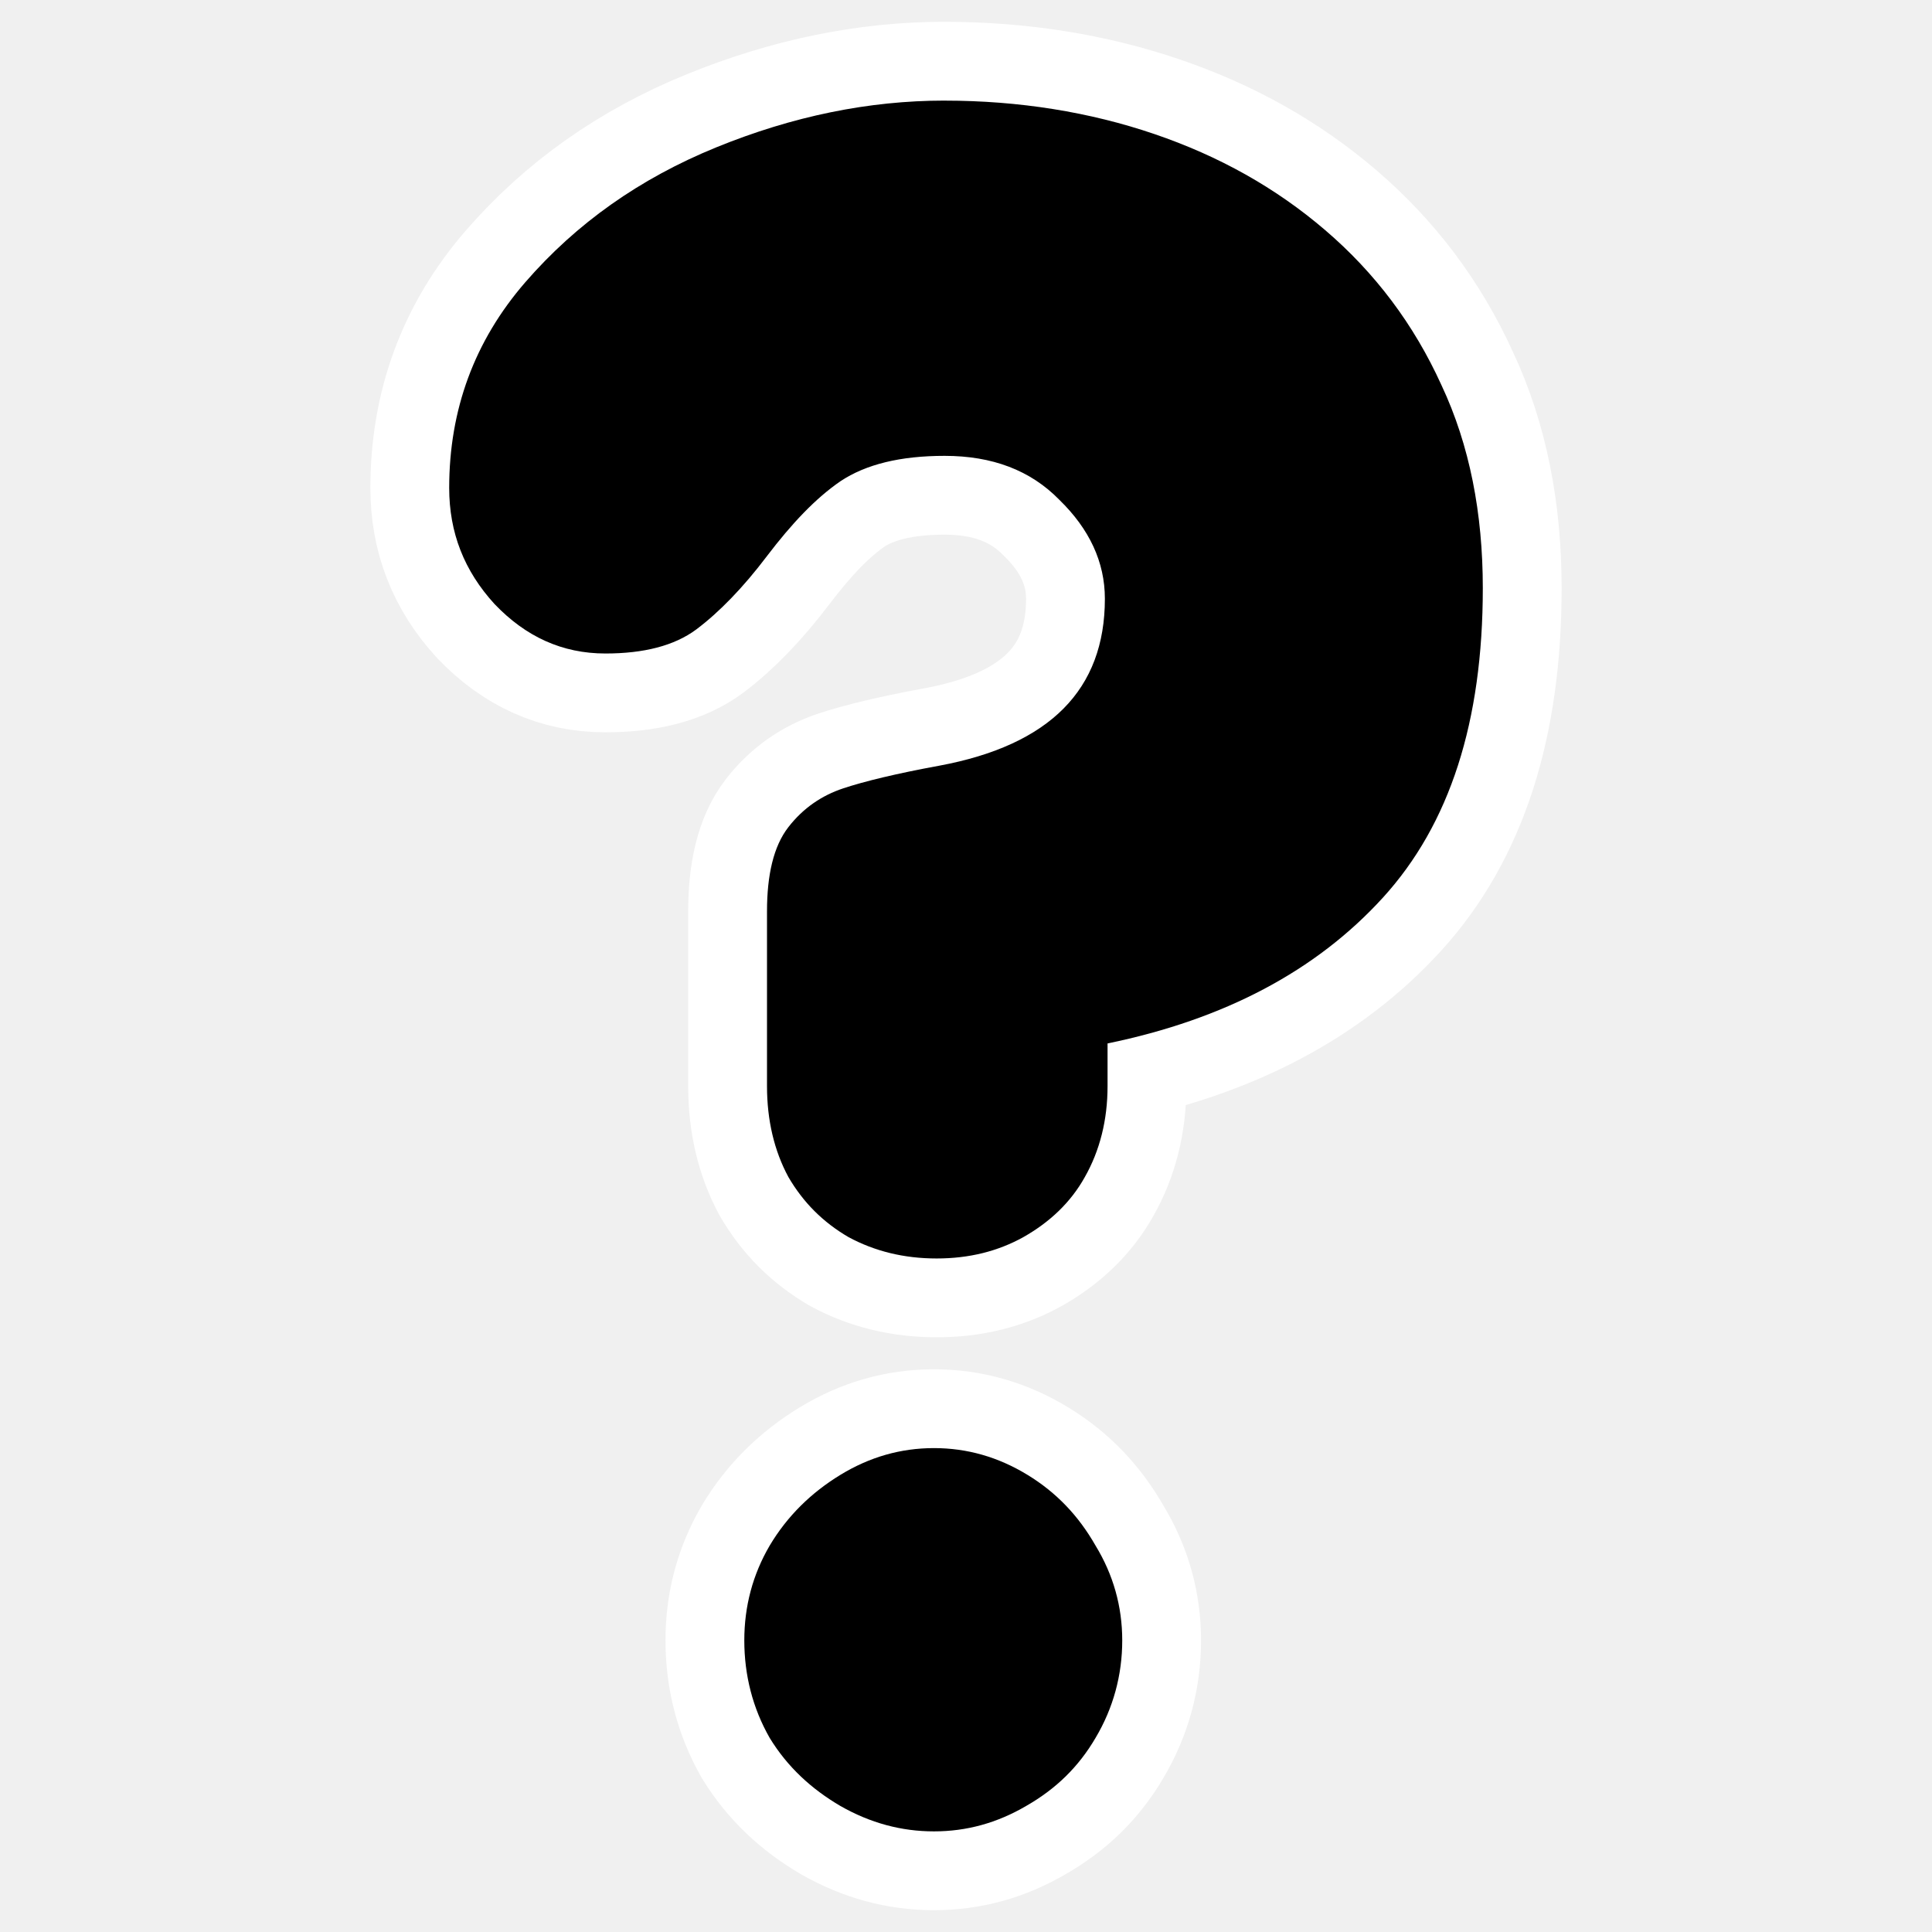
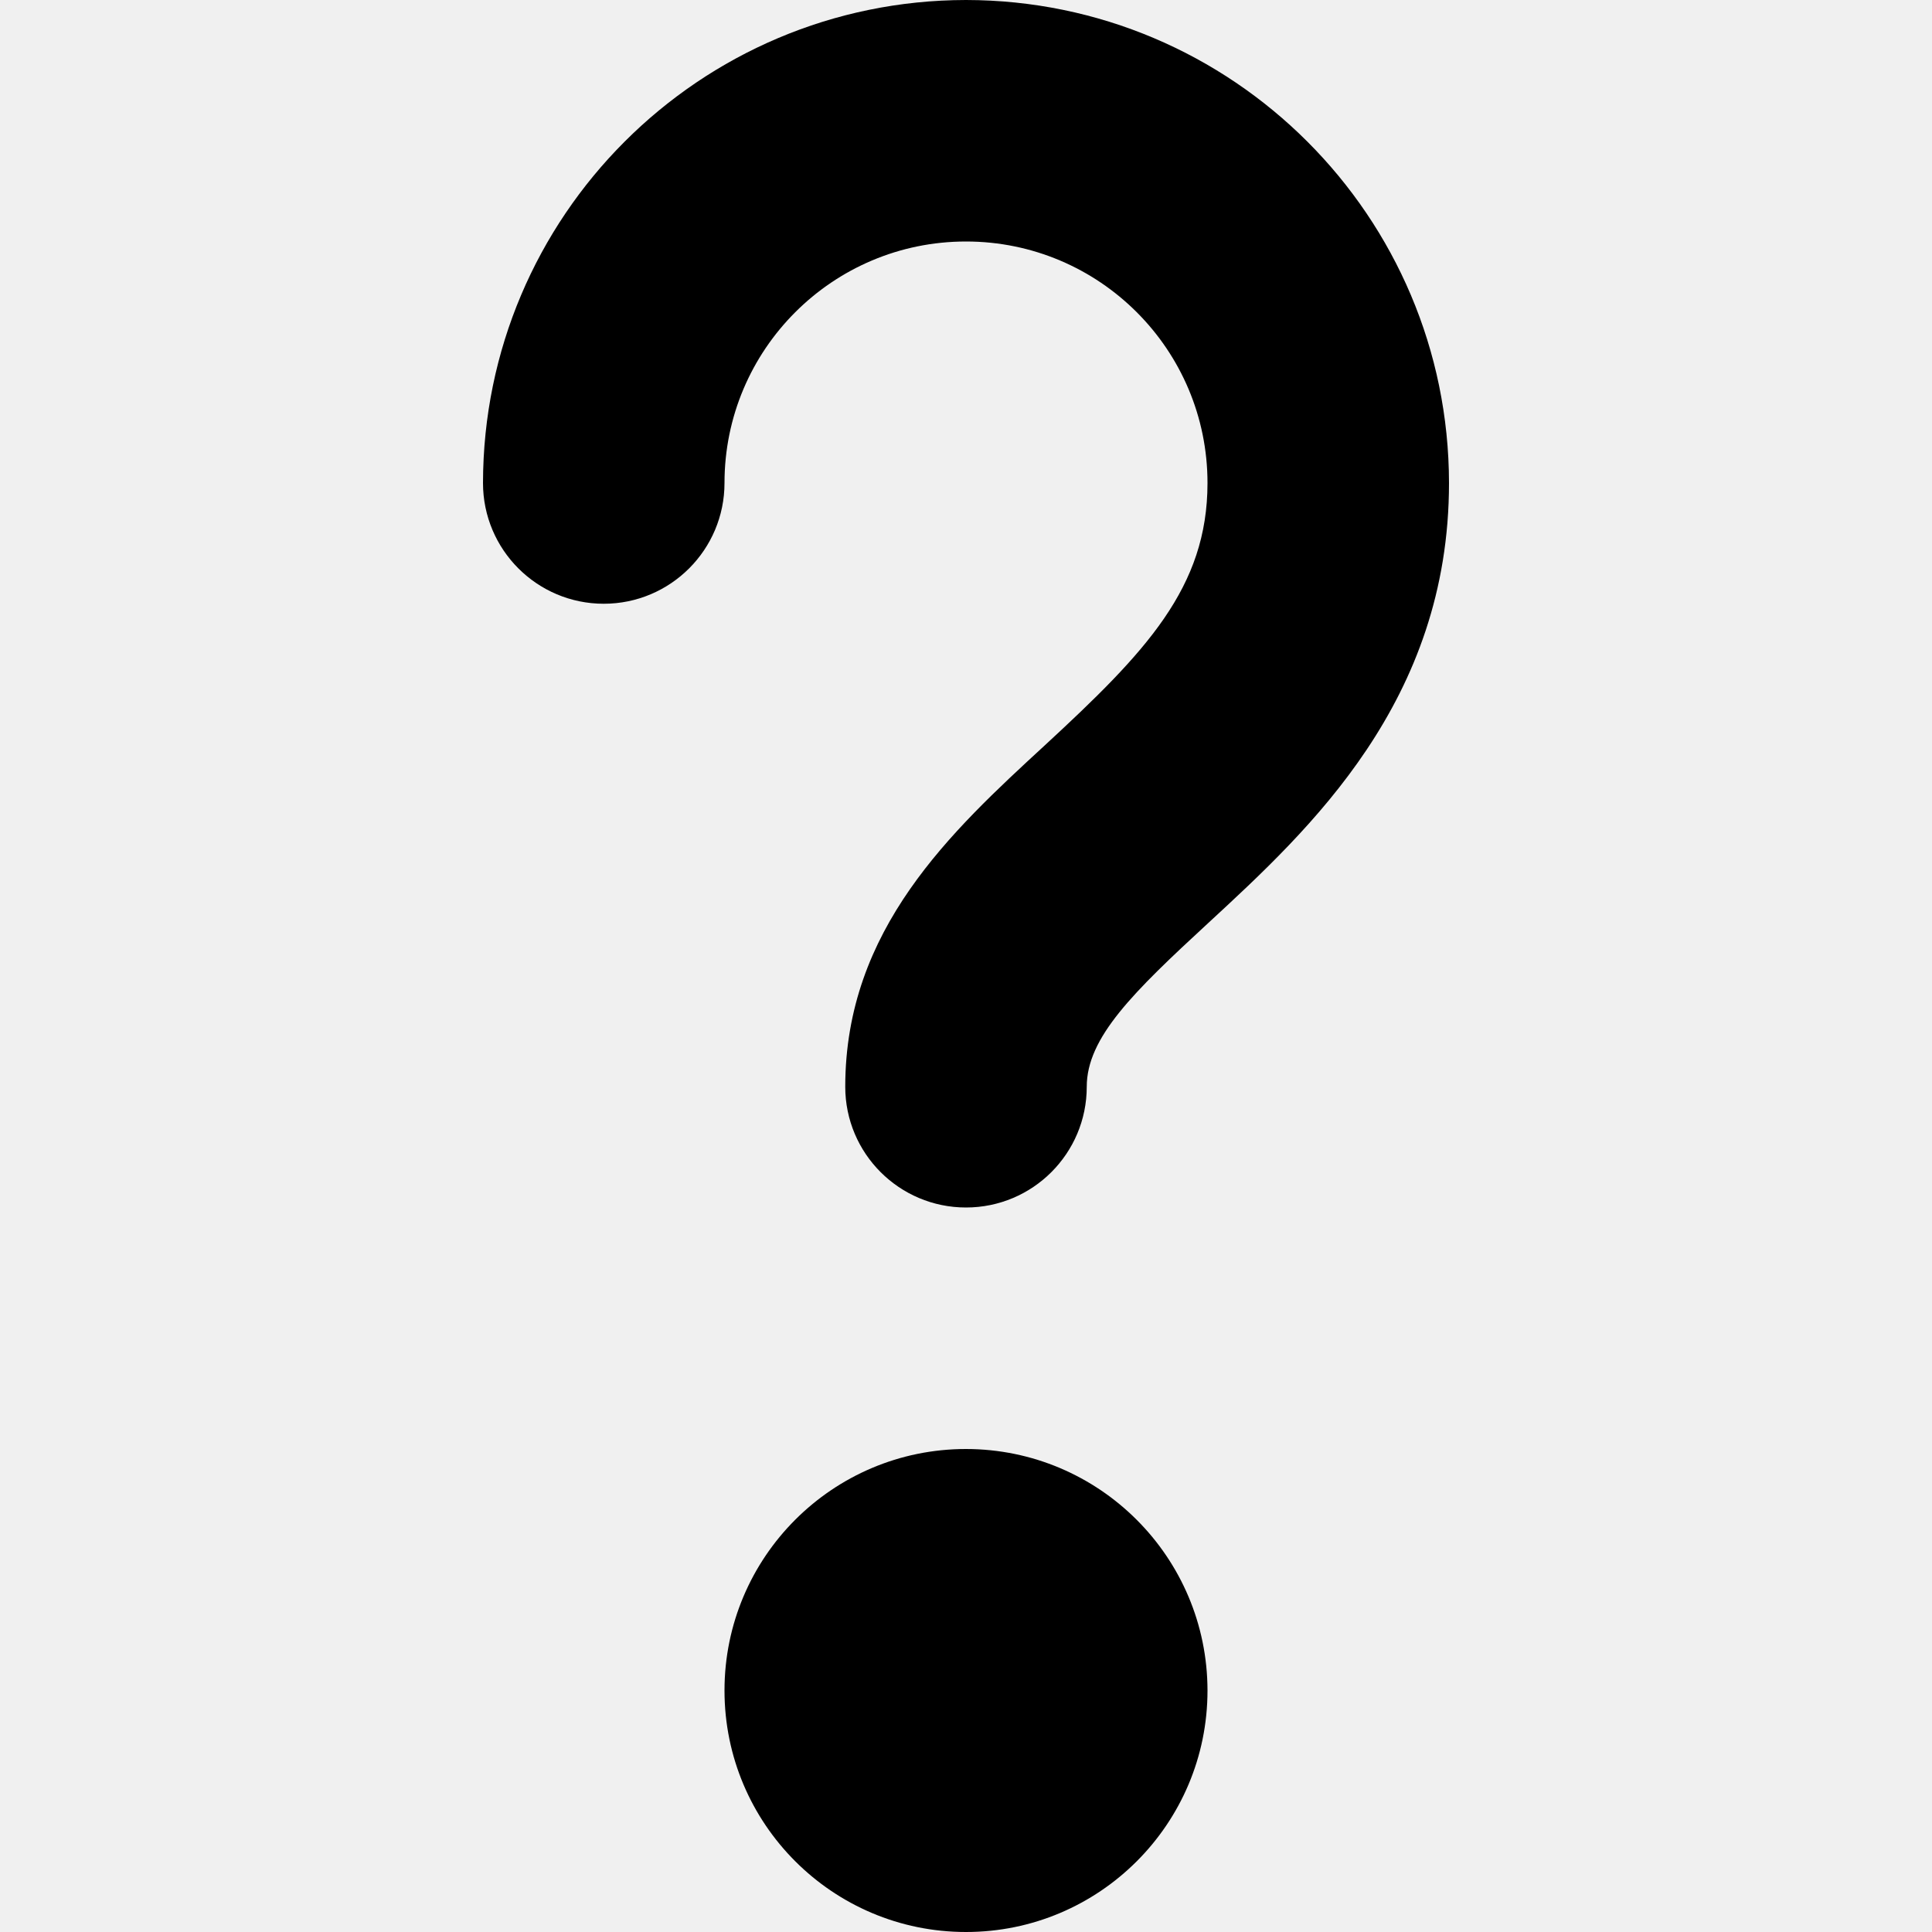
- <svg xmlns="http://www.w3.org/2000/svg" id="svg1" viewBox="0 0 60 60" _SVGFile__filename="oldscale/apps/gnome_question.svg" version="1.0" y="0" x="0">
-   <g id="g1088">
-     <path id="path1710" style="stroke-linejoin:round;stroke:#ffffff;stroke-linecap:round;stroke-width:4.895;fill:none" d="m29.336 3.125c2.312 0 4.508 0.354 6.512 1.037 2.003 0.682 3.767 1.665 5.308 2.986 1.542 1.321 2.75 2.918 3.609 4.811 0.88 1.871 1.285 3.992 1.285 6.304 0 4.139-1.019 7.332-3.11 9.622-2.07 2.267-4.911 3.772-8.544 4.52v1.328c0 1.056-0.243 2.005-0.705 2.82-0.44 0.792-1.093 1.404-1.908 1.866-0.792 0.44-1.683 0.664-2.695 0.664-1.013 0-1.923-0.224-2.738-0.664-0.792-0.462-1.404-1.074-1.866-1.866-0.44-0.815-0.664-1.764-0.664-2.82v-5.433c0-1.123 0.202-2.019 0.664-2.613 0.462-0.595 1.04-0.983 1.7-1.203 0.661-0.22 1.666-0.463 2.987-0.705 3.434-0.639 5.142-2.366 5.142-5.184 0-1.145-0.485-2.167-1.41-3.069-0.902-0.925-2.092-1.369-3.567-1.369-1.365 0-2.442 0.26-3.235 0.788-0.77 0.528-1.51 1.31-2.281 2.323-0.748 0.99-1.493 1.752-2.198 2.281-0.682 0.506-1.631 0.746-2.82 0.746-1.343 0-2.474-0.522-3.442-1.534-0.947-1.035-1.41-2.222-1.41-3.609 0-2.421 0.779-4.559 2.364-6.387 1.585-1.827 3.553-3.22 5.93-4.189 2.378-0.969 4.737-1.452 7.092-1.452zm-0.331 41.847c1.034 0 2 0.279 2.903 0.83 0.902 0.55 1.587 1.273 2.115 2.198 0.55 0.902 0.829 1.888 0.829 2.944 0 1.079-0.279 2.103-0.829 3.028-0.528 0.902-1.232 1.587-2.157 2.115-0.902 0.528-1.849 0.788-2.861 0.788-1.013 0-1.979-0.26-2.904-0.788-0.902-0.528-1.647-1.213-2.198-2.115-0.528-0.925-0.788-1.949-0.788-3.028 0-1.056 0.26-2.042 0.788-2.944 0.551-0.925 1.296-1.648 2.198-2.198 0.903-0.551 1.869-0.83 2.904-0.83z" />
-     <path id="path839" style="fill-rule:evenodd;fill:#000000" d="m29.336 3.125c2.312 0 4.508 0.354 6.512 1.037 2.003 0.682 3.767 1.665 5.308 2.986 1.542 1.321 2.75 2.918 3.609 4.811 0.88 1.871 1.285 3.992 1.285 6.304 0 4.139-1.019 7.332-3.11 9.622-2.07 2.267-4.911 3.772-8.544 4.52v1.328c0 1.056-0.243 2.005-0.705 2.82-0.44 0.792-1.093 1.404-1.908 1.866-0.792 0.44-1.683 0.664-2.695 0.664-1.013 0-1.923-0.224-2.738-0.664-0.792-0.462-1.404-1.074-1.866-1.866-0.44-0.815-0.664-1.764-0.664-2.82v-5.433c0-1.123 0.202-2.019 0.664-2.613 0.462-0.595 1.04-0.983 1.7-1.203 0.661-0.22 1.666-0.463 2.987-0.705 3.434-0.639 5.142-2.366 5.142-5.184 0-1.145-0.485-2.167-1.41-3.069-0.902-0.925-2.092-1.369-3.567-1.369-1.365 0-2.442 0.26-3.235 0.788-0.77 0.528-1.51 1.31-2.281 2.323-0.748 0.99-1.493 1.752-2.198 2.281-0.682 0.506-1.631 0.746-2.82 0.746-1.343 0-2.474-0.522-3.442-1.534-0.947-1.035-1.41-2.222-1.41-3.609 0-2.421 0.779-4.559 2.364-6.387 1.585-1.827 3.553-3.22 5.93-4.189 2.378-0.969 4.737-1.452 7.092-1.452zm-0.331 41.847c1.034 0 2 0.279 2.903 0.83 0.902 0.55 1.587 1.273 2.115 2.198 0.55 0.902 0.829 1.888 0.829 2.944 0 1.079-0.279 2.103-0.829 3.028-0.528 0.902-1.232 1.587-2.157 2.115-0.902 0.528-1.849 0.788-2.861 0.788-1.013 0-1.979-0.26-2.904-0.788-0.902-0.528-1.647-1.213-2.198-2.115-0.528-0.925-0.788-1.949-0.788-3.028 0-1.056 0.26-2.042 0.788-2.944 0.551-0.925 1.296-1.648 2.198-2.198 0.903-0.551 1.869-0.83 2.904-0.83z" />
+ <svg xmlns="http://www.w3.org/2000/svg" viewBox="0 0 96 96">
+   <g>
+     <path d="M48,0A24.027,24.027,0,0,0,24,24a6,6,0,0,0,12,0,12,12,0,0,1,24,0c0,5.203-3.059,8.396-8.086,13.037C47.262,41.32,42,46.172,42,54a6,6,0,0,0,12,0c0-2.443,2.297-4.688,6.047-8.145C65.086,41.203,72,34.834,72,24A24.027,24.027,0,0,0,48,0Z" />
+     <path d="M48,72A12,12,0,1,0,60,84,12.012,12.012,0,0,0,48,72Z" />
  </g>
</svg>
